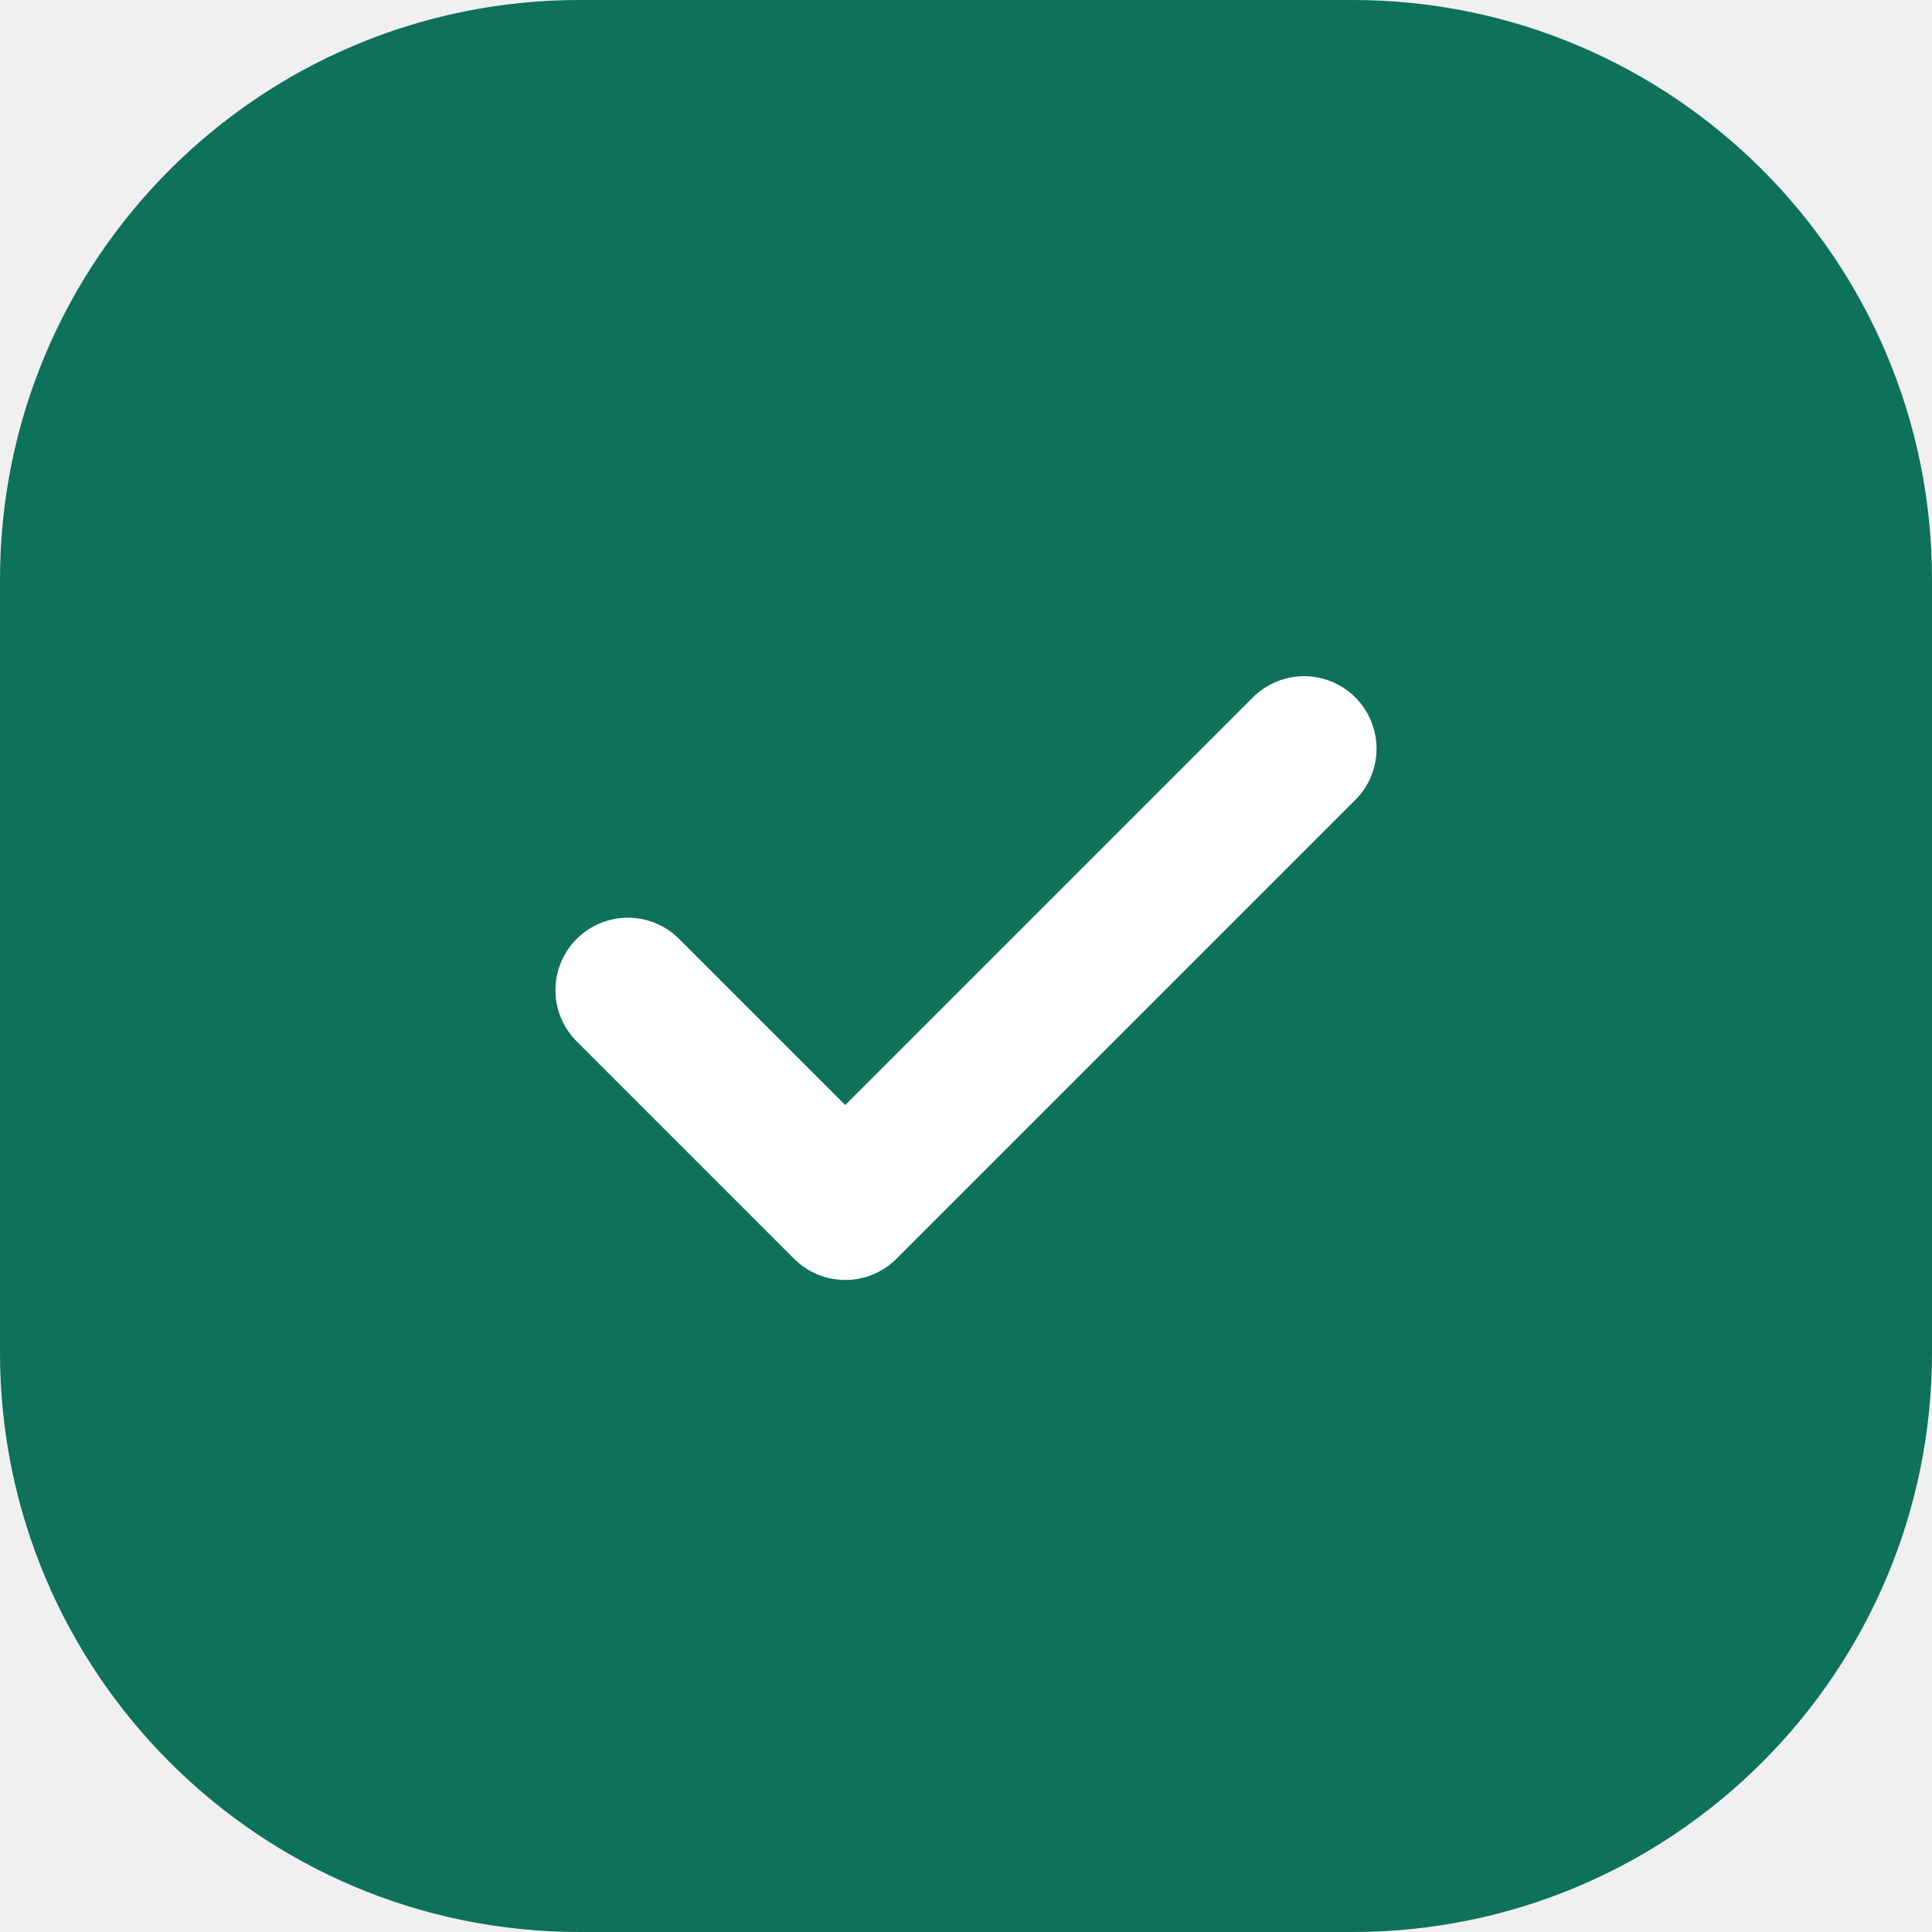
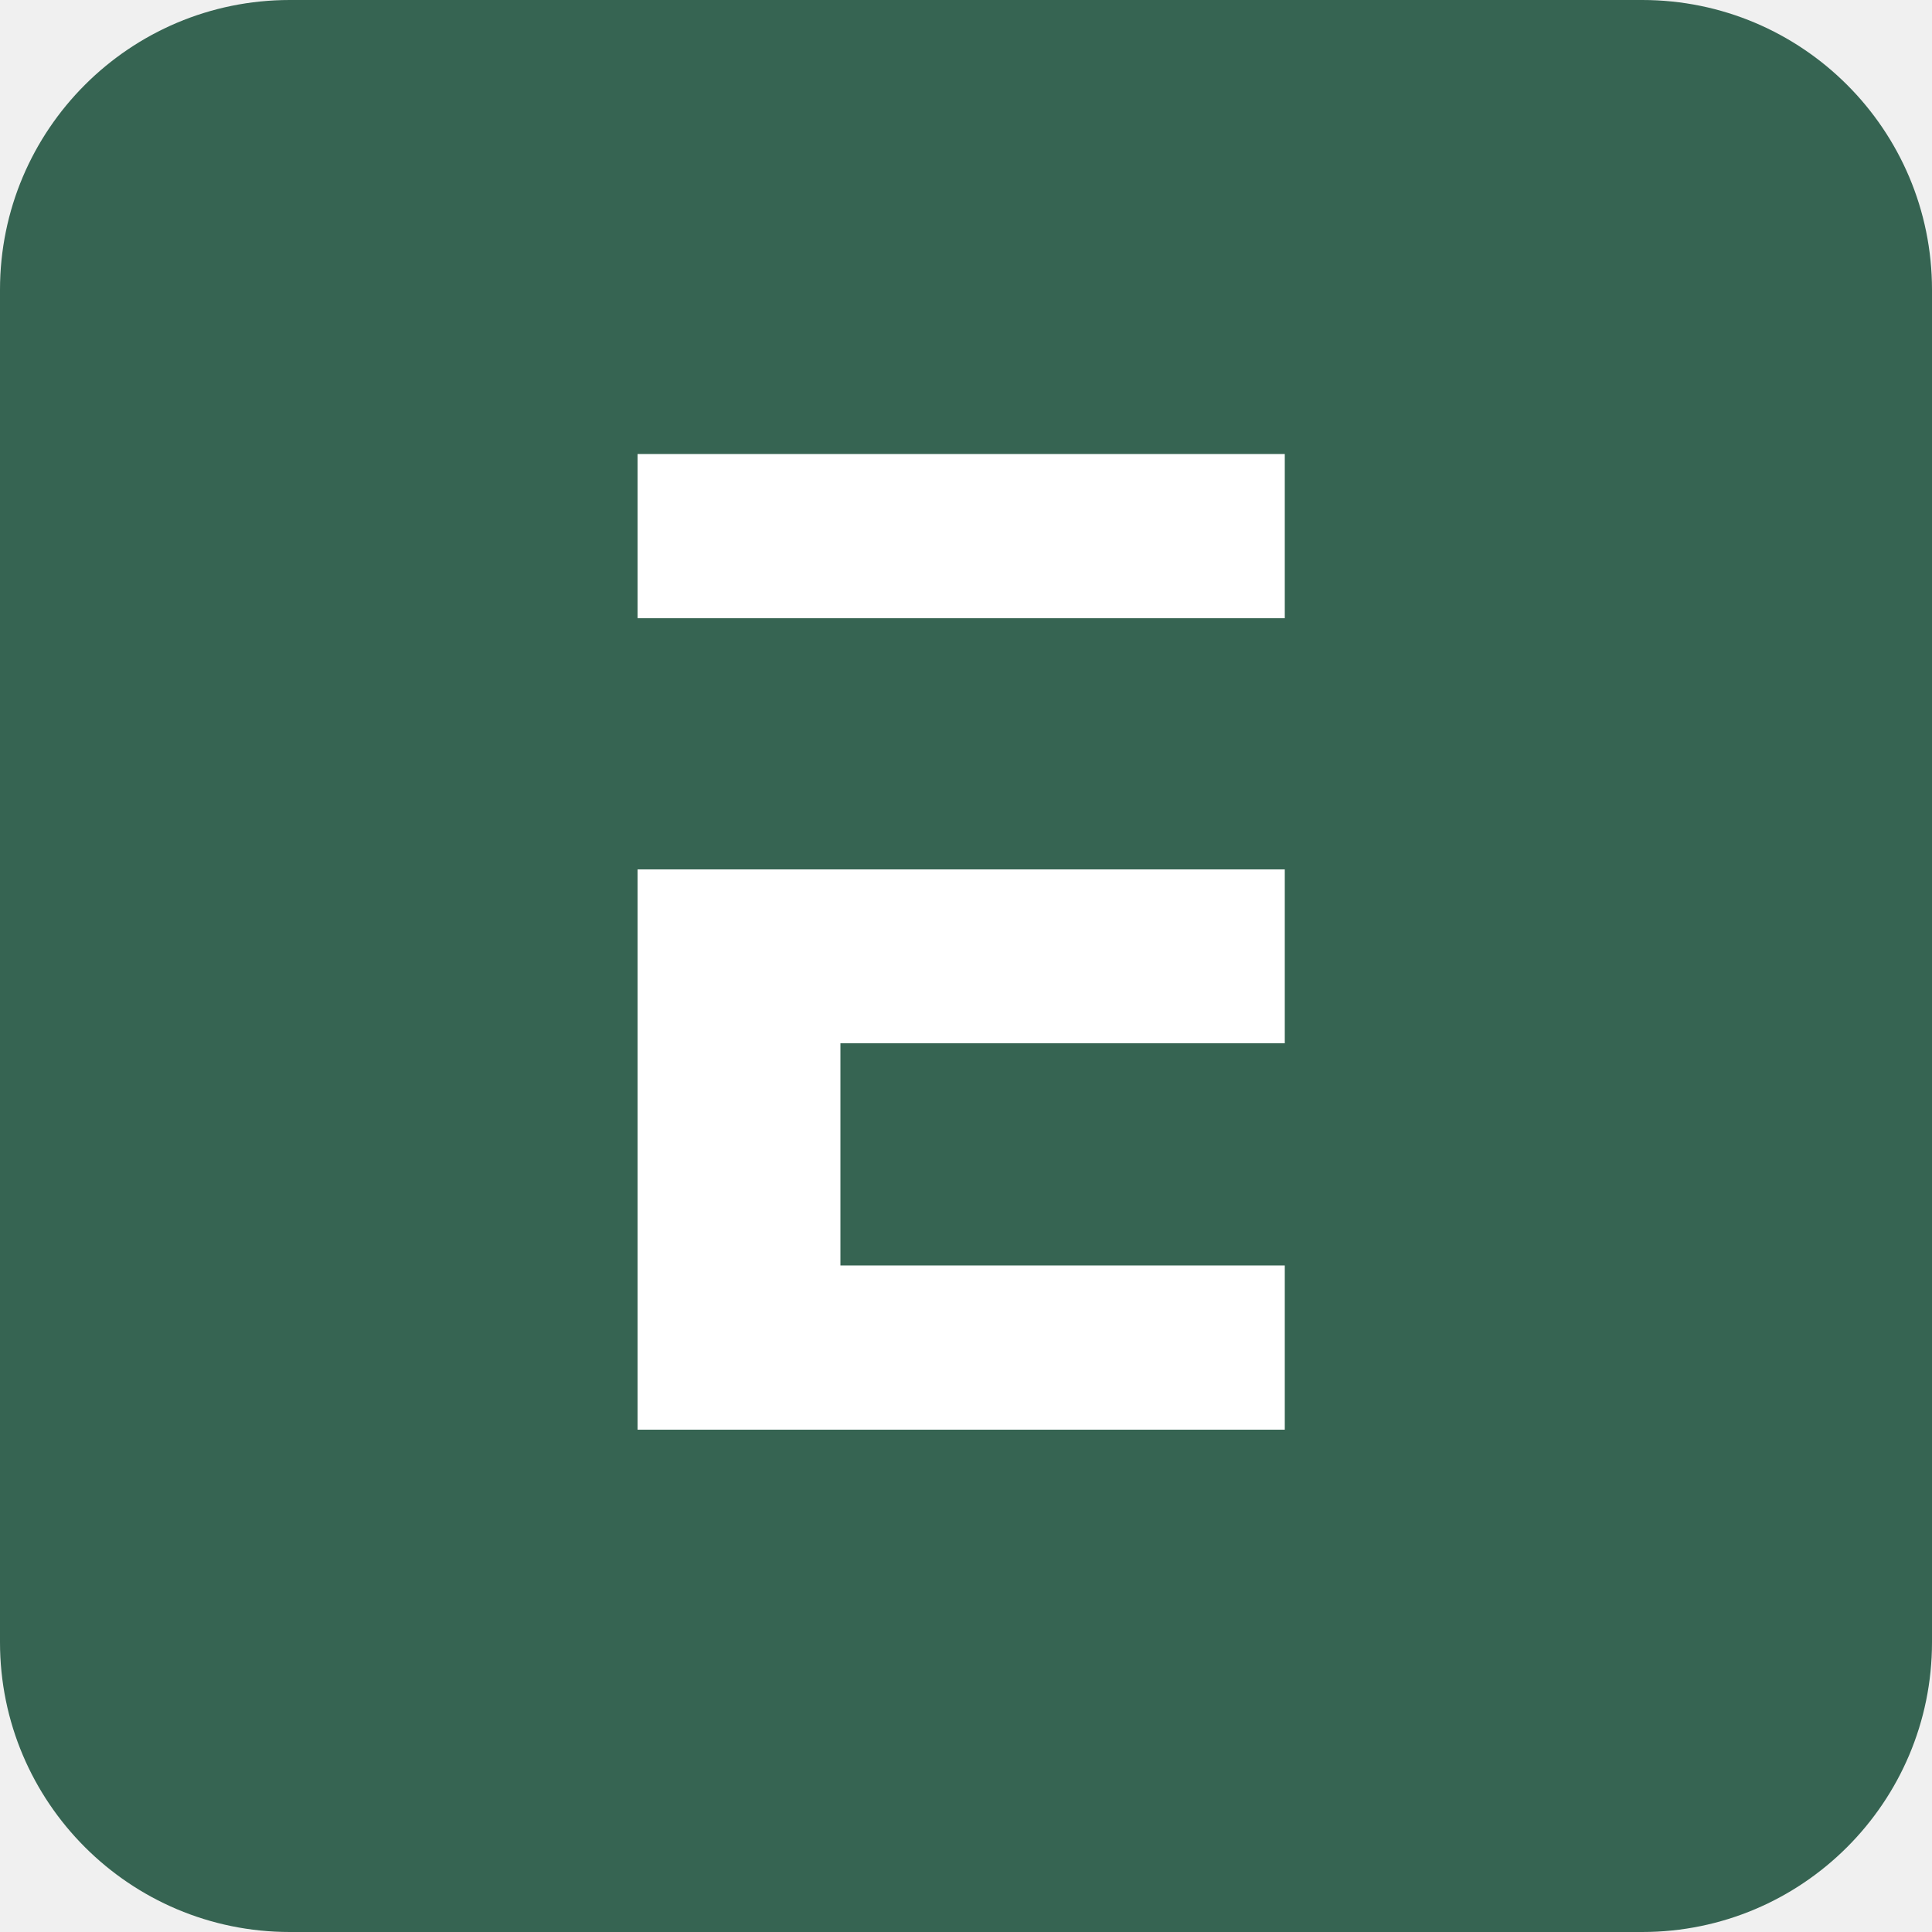
<svg xmlns="http://www.w3.org/2000/svg" width="40" height="40" viewBox="0 0 40 40" fill="none">
-   <rect width="40" height="40" rx="12" fill="#0E7159" />
-   <path d="M13 20.5l4.5 4.5L27 15.5" stroke="#FFFFFF" stroke-width="3" stroke-linecap="round" stroke-linejoin="round" />
+   <rect width="40" height="40" rx="6" fill="#366452" />
+   <path d="M13.2 9.4h13.4v3.4H13.2z" fill="#FFFFFF" />
+   <path d="M13.2 18h13.4v3.6h-9.2v4.6h9.2v3.4H13.2z" fill="#FFFFFF" />
</svg>
